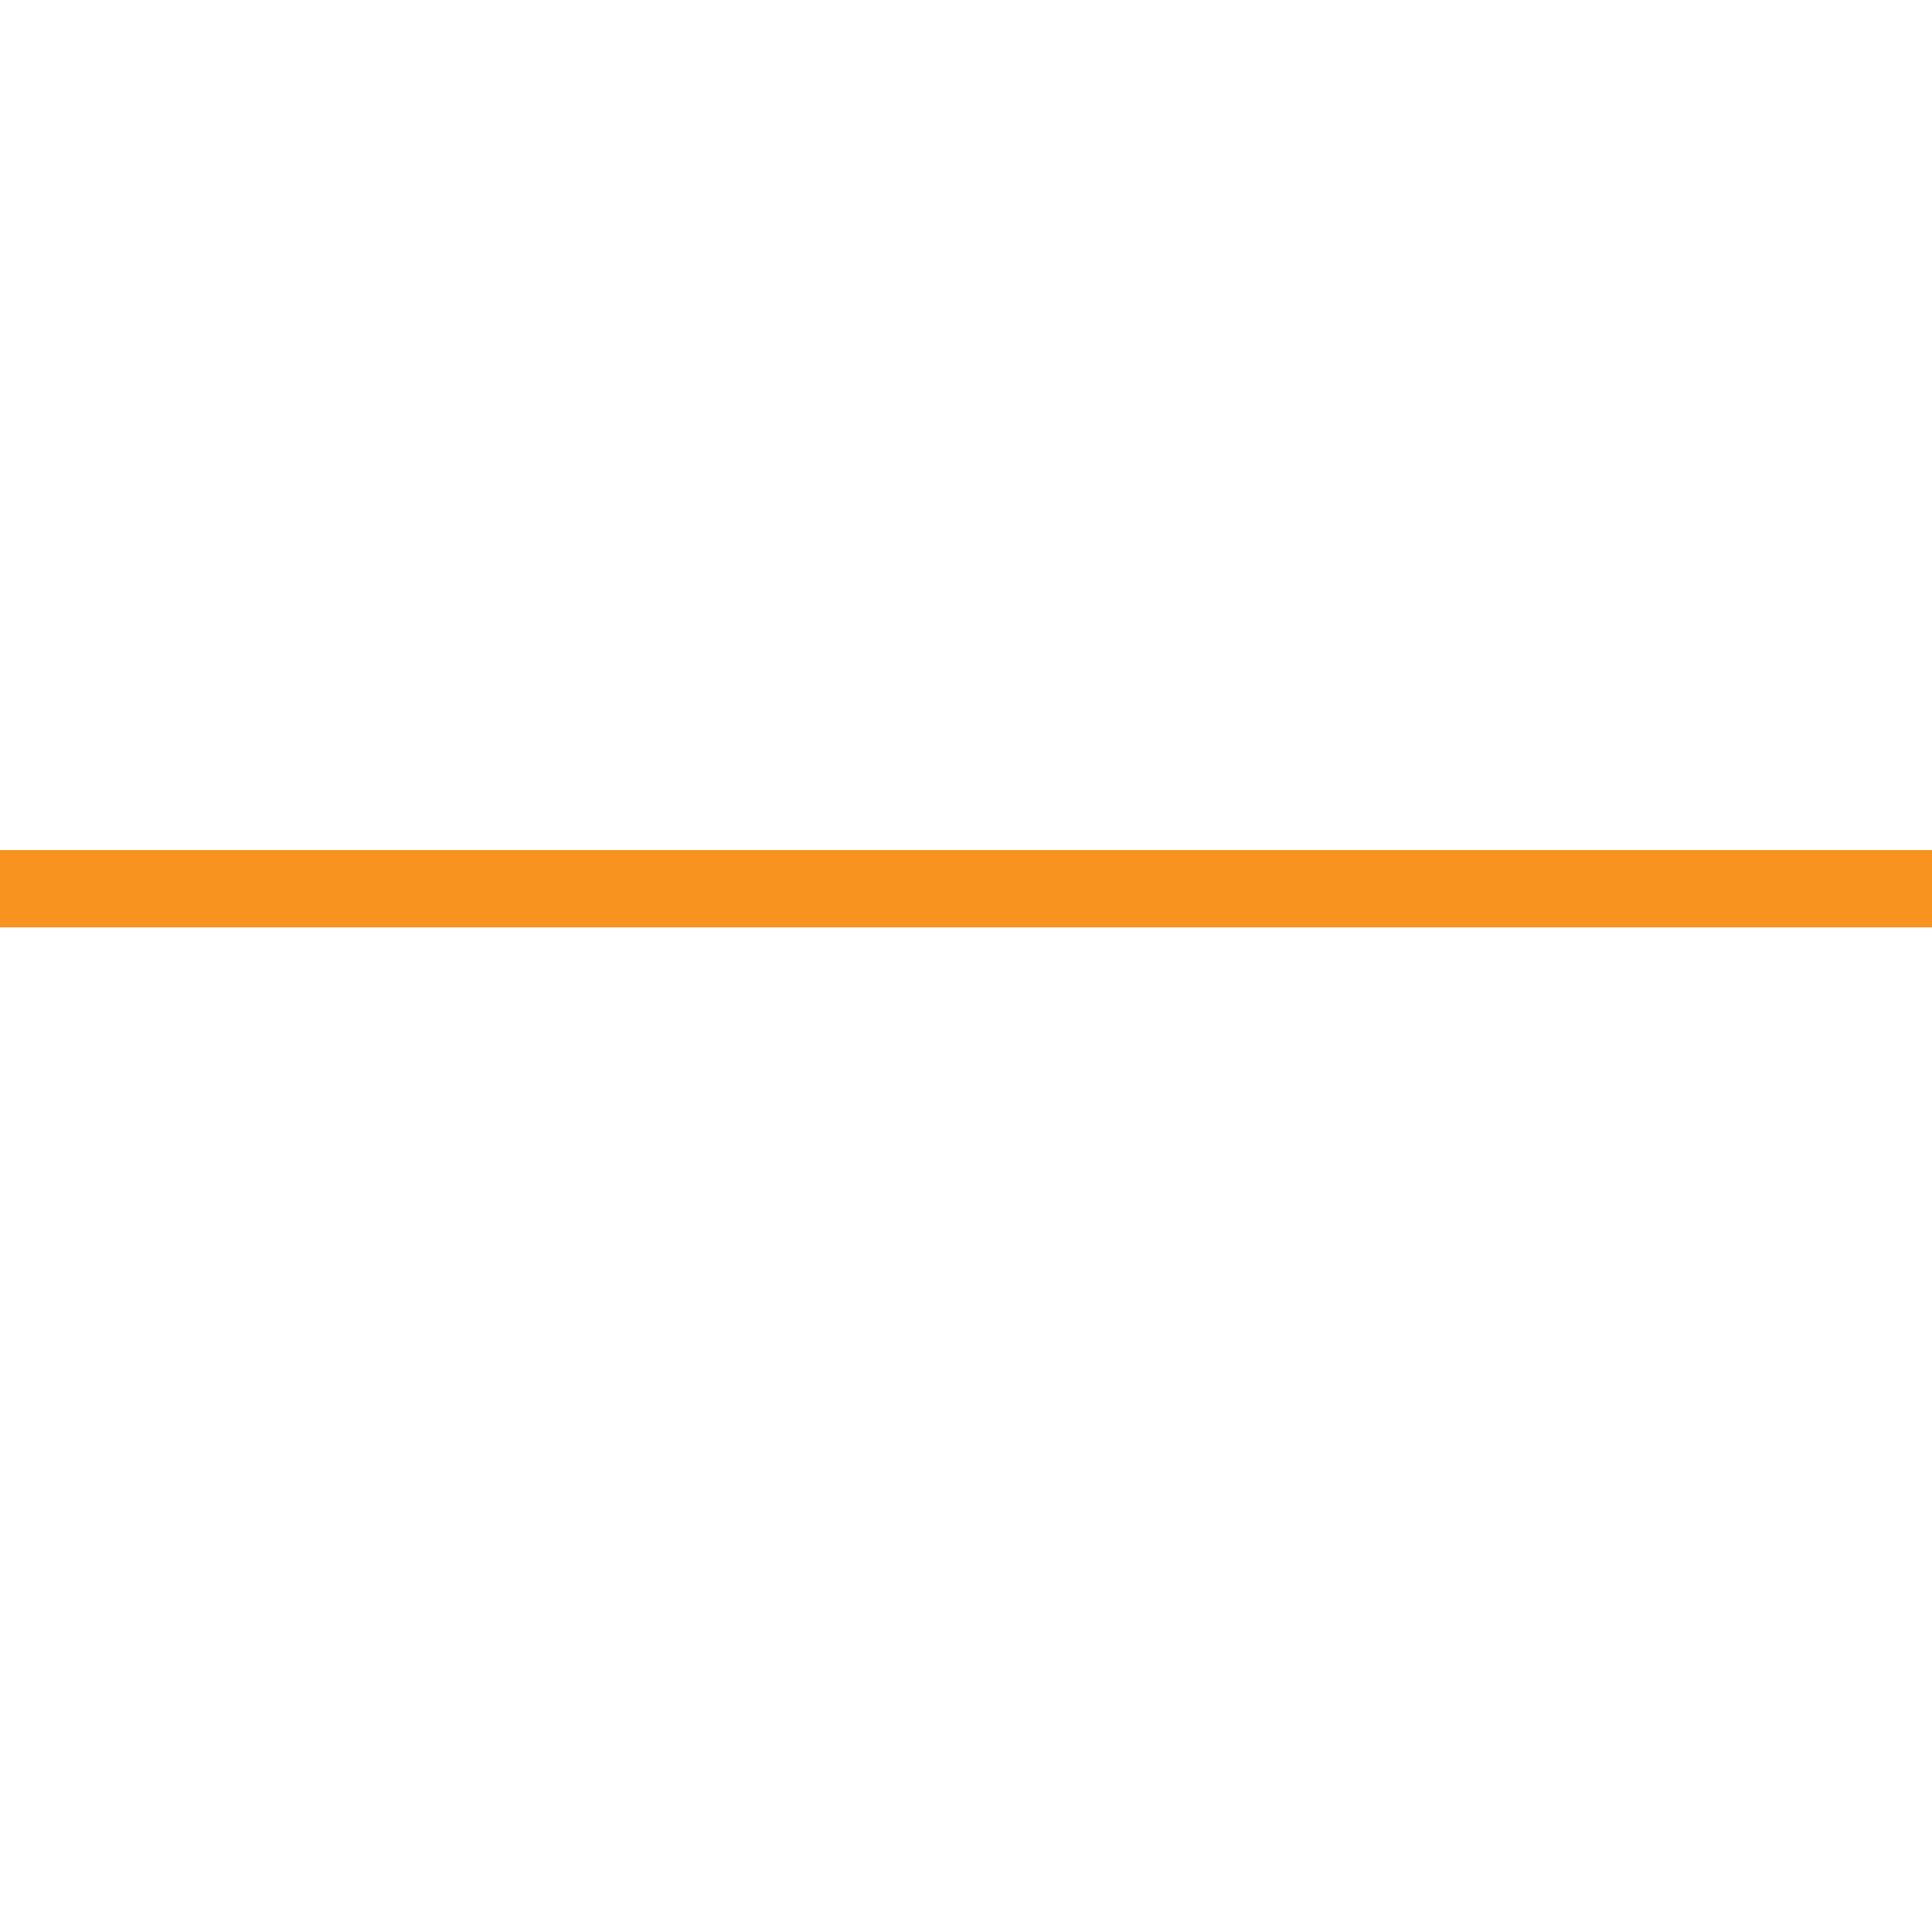
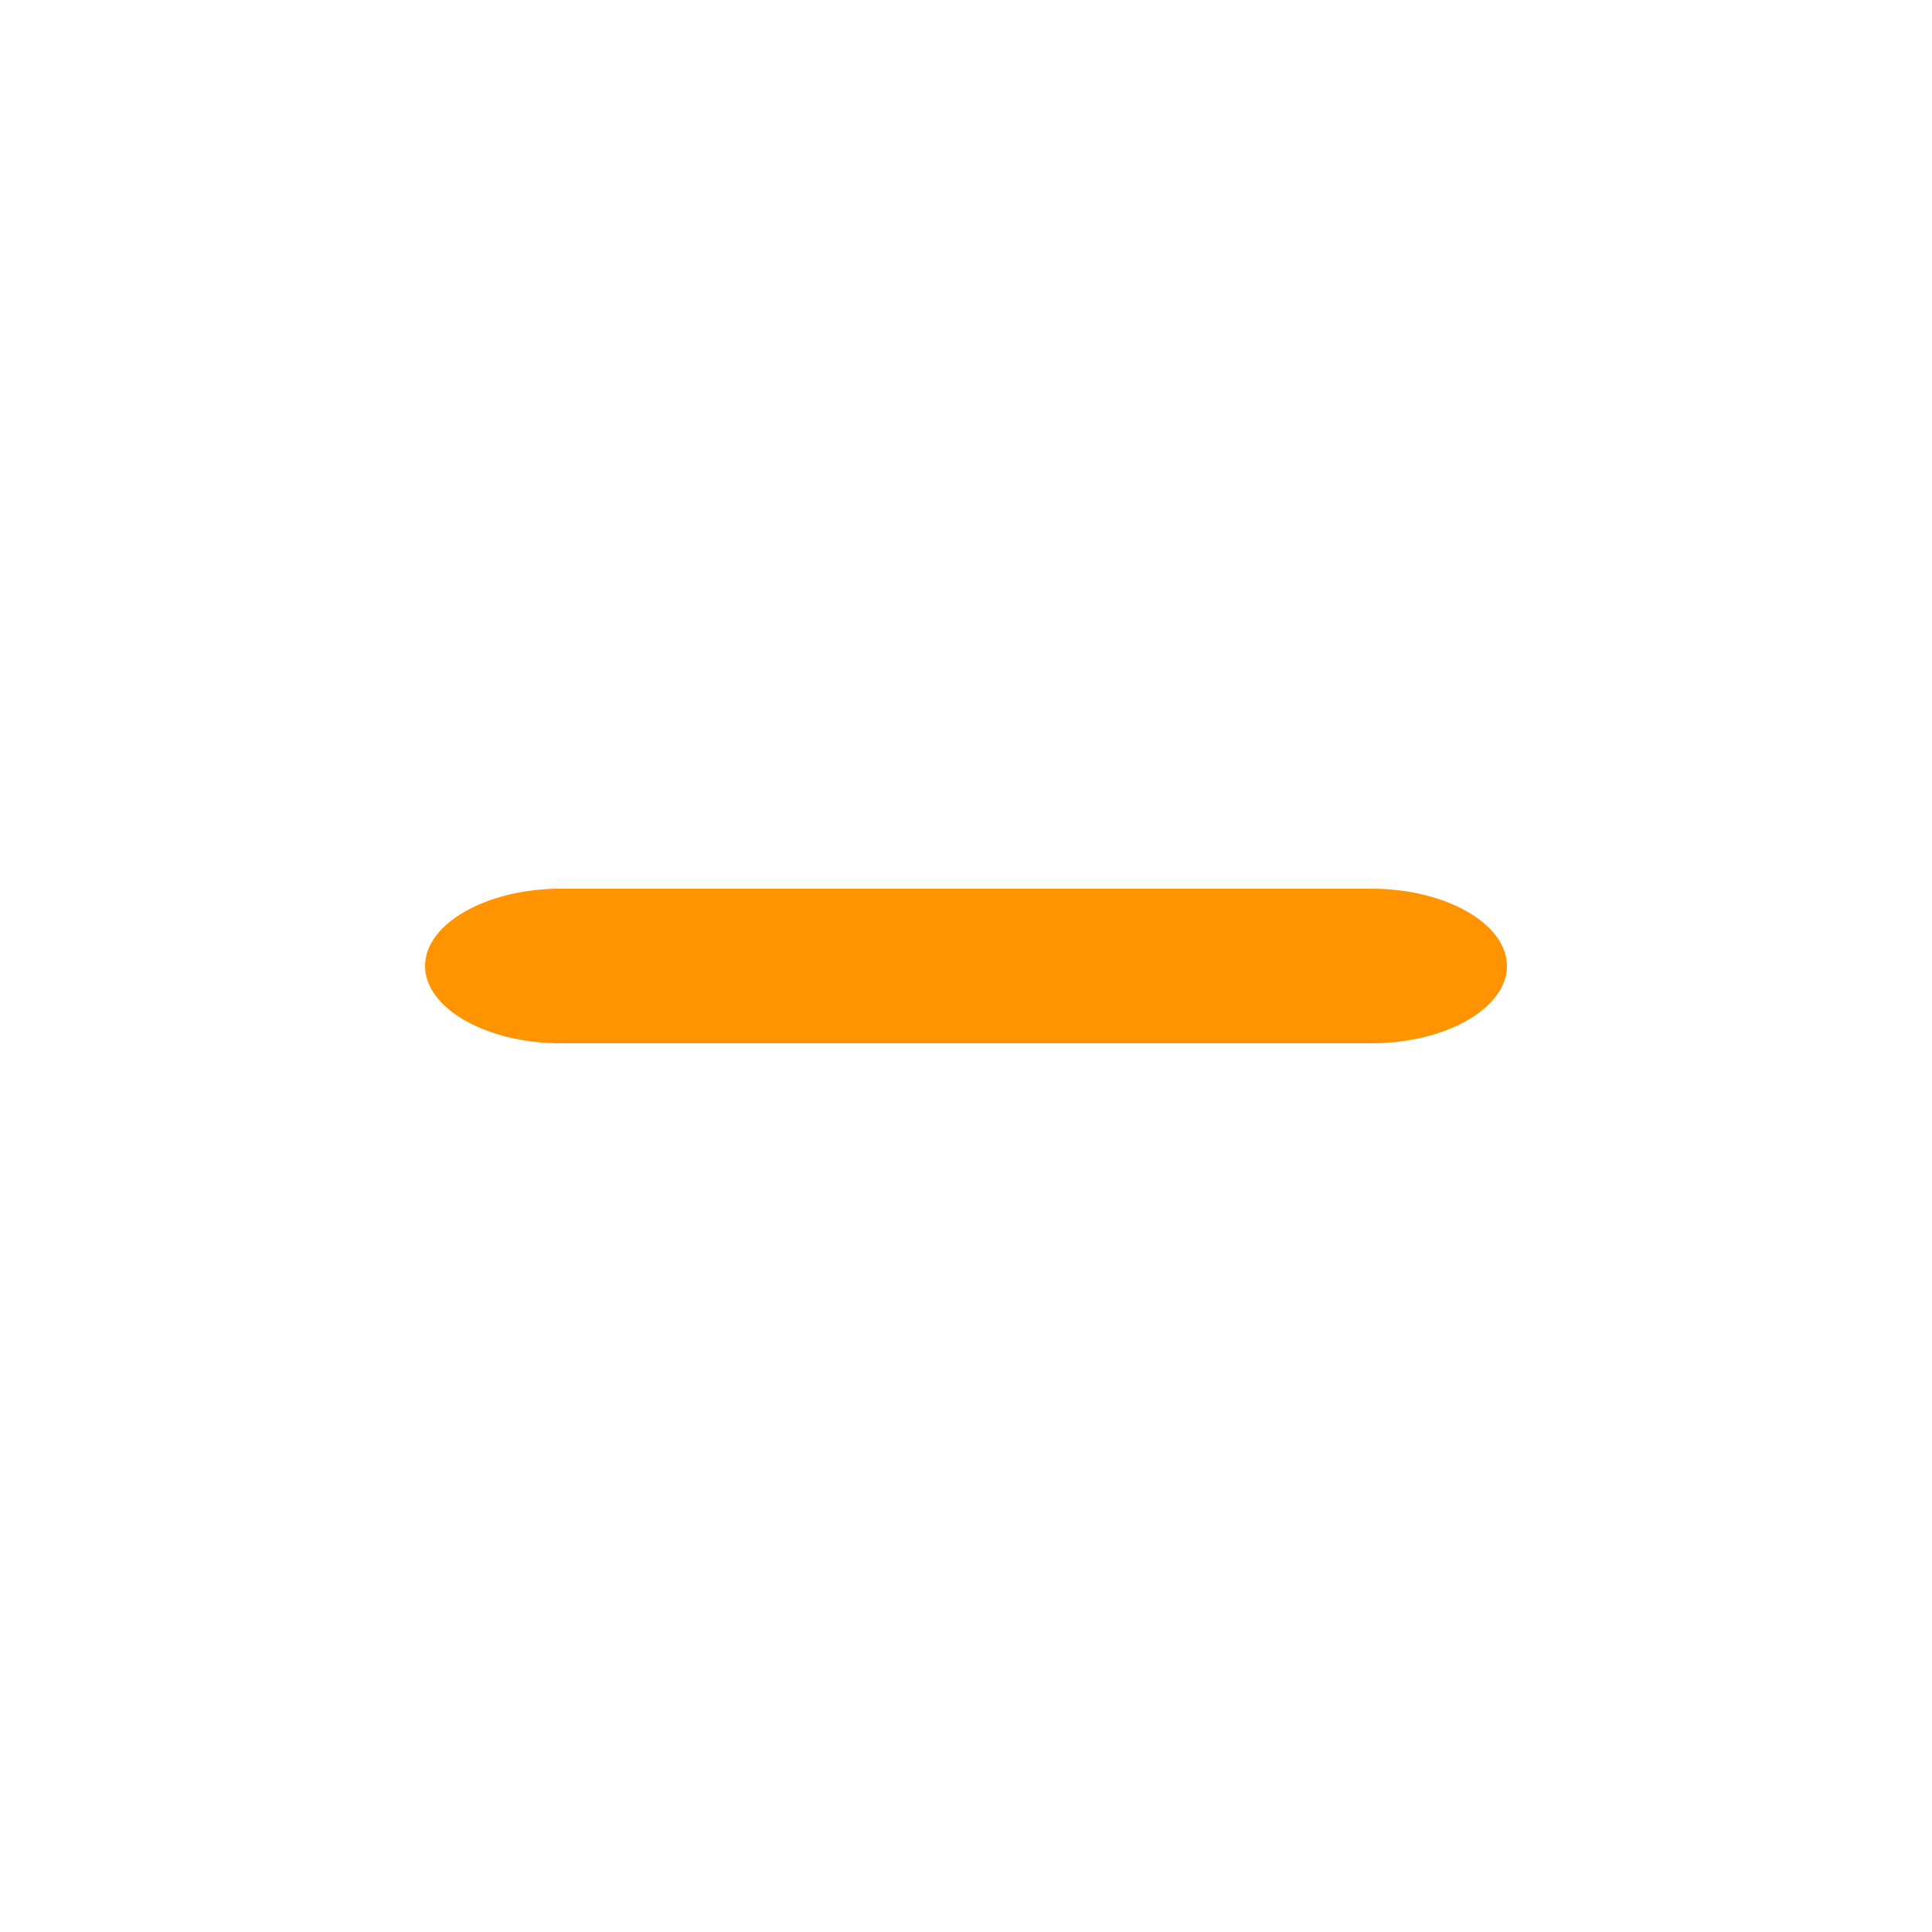
- <svg xmlns="http://www.w3.org/2000/svg" version="1.1" id="Layer_1" x="0px" y="0px" width="25px" height="25px" viewBox="0 0 25 25" enable-background="new 0 0 25 25" xml:space="preserve">
-   <line fill="none" stroke="#F7931E" stroke-miterlimit="10" x1="0" y1="11.5" x2="25" y2="11.5" />
+ <svg xmlns="http://www.w3.org/2000/svg" version="1.1" id="Layer_1" x="0px" y="0px" width="50px" height="50px" viewBox="0 0 50 50" enable-background="new 0 0 50 50" xml:space="preserve">
+   <g>
+     <g>
+       <path fill="#FF9400" d="M35.5,23h-21c-1.9,0-3.5,0.9-3.5,2s1.6,2,3.5,2h21c1.9,0,3.5-0.9,3.5-2S37.4,23,35.5,23z" />
+     </g>
+   </g>
</svg>
